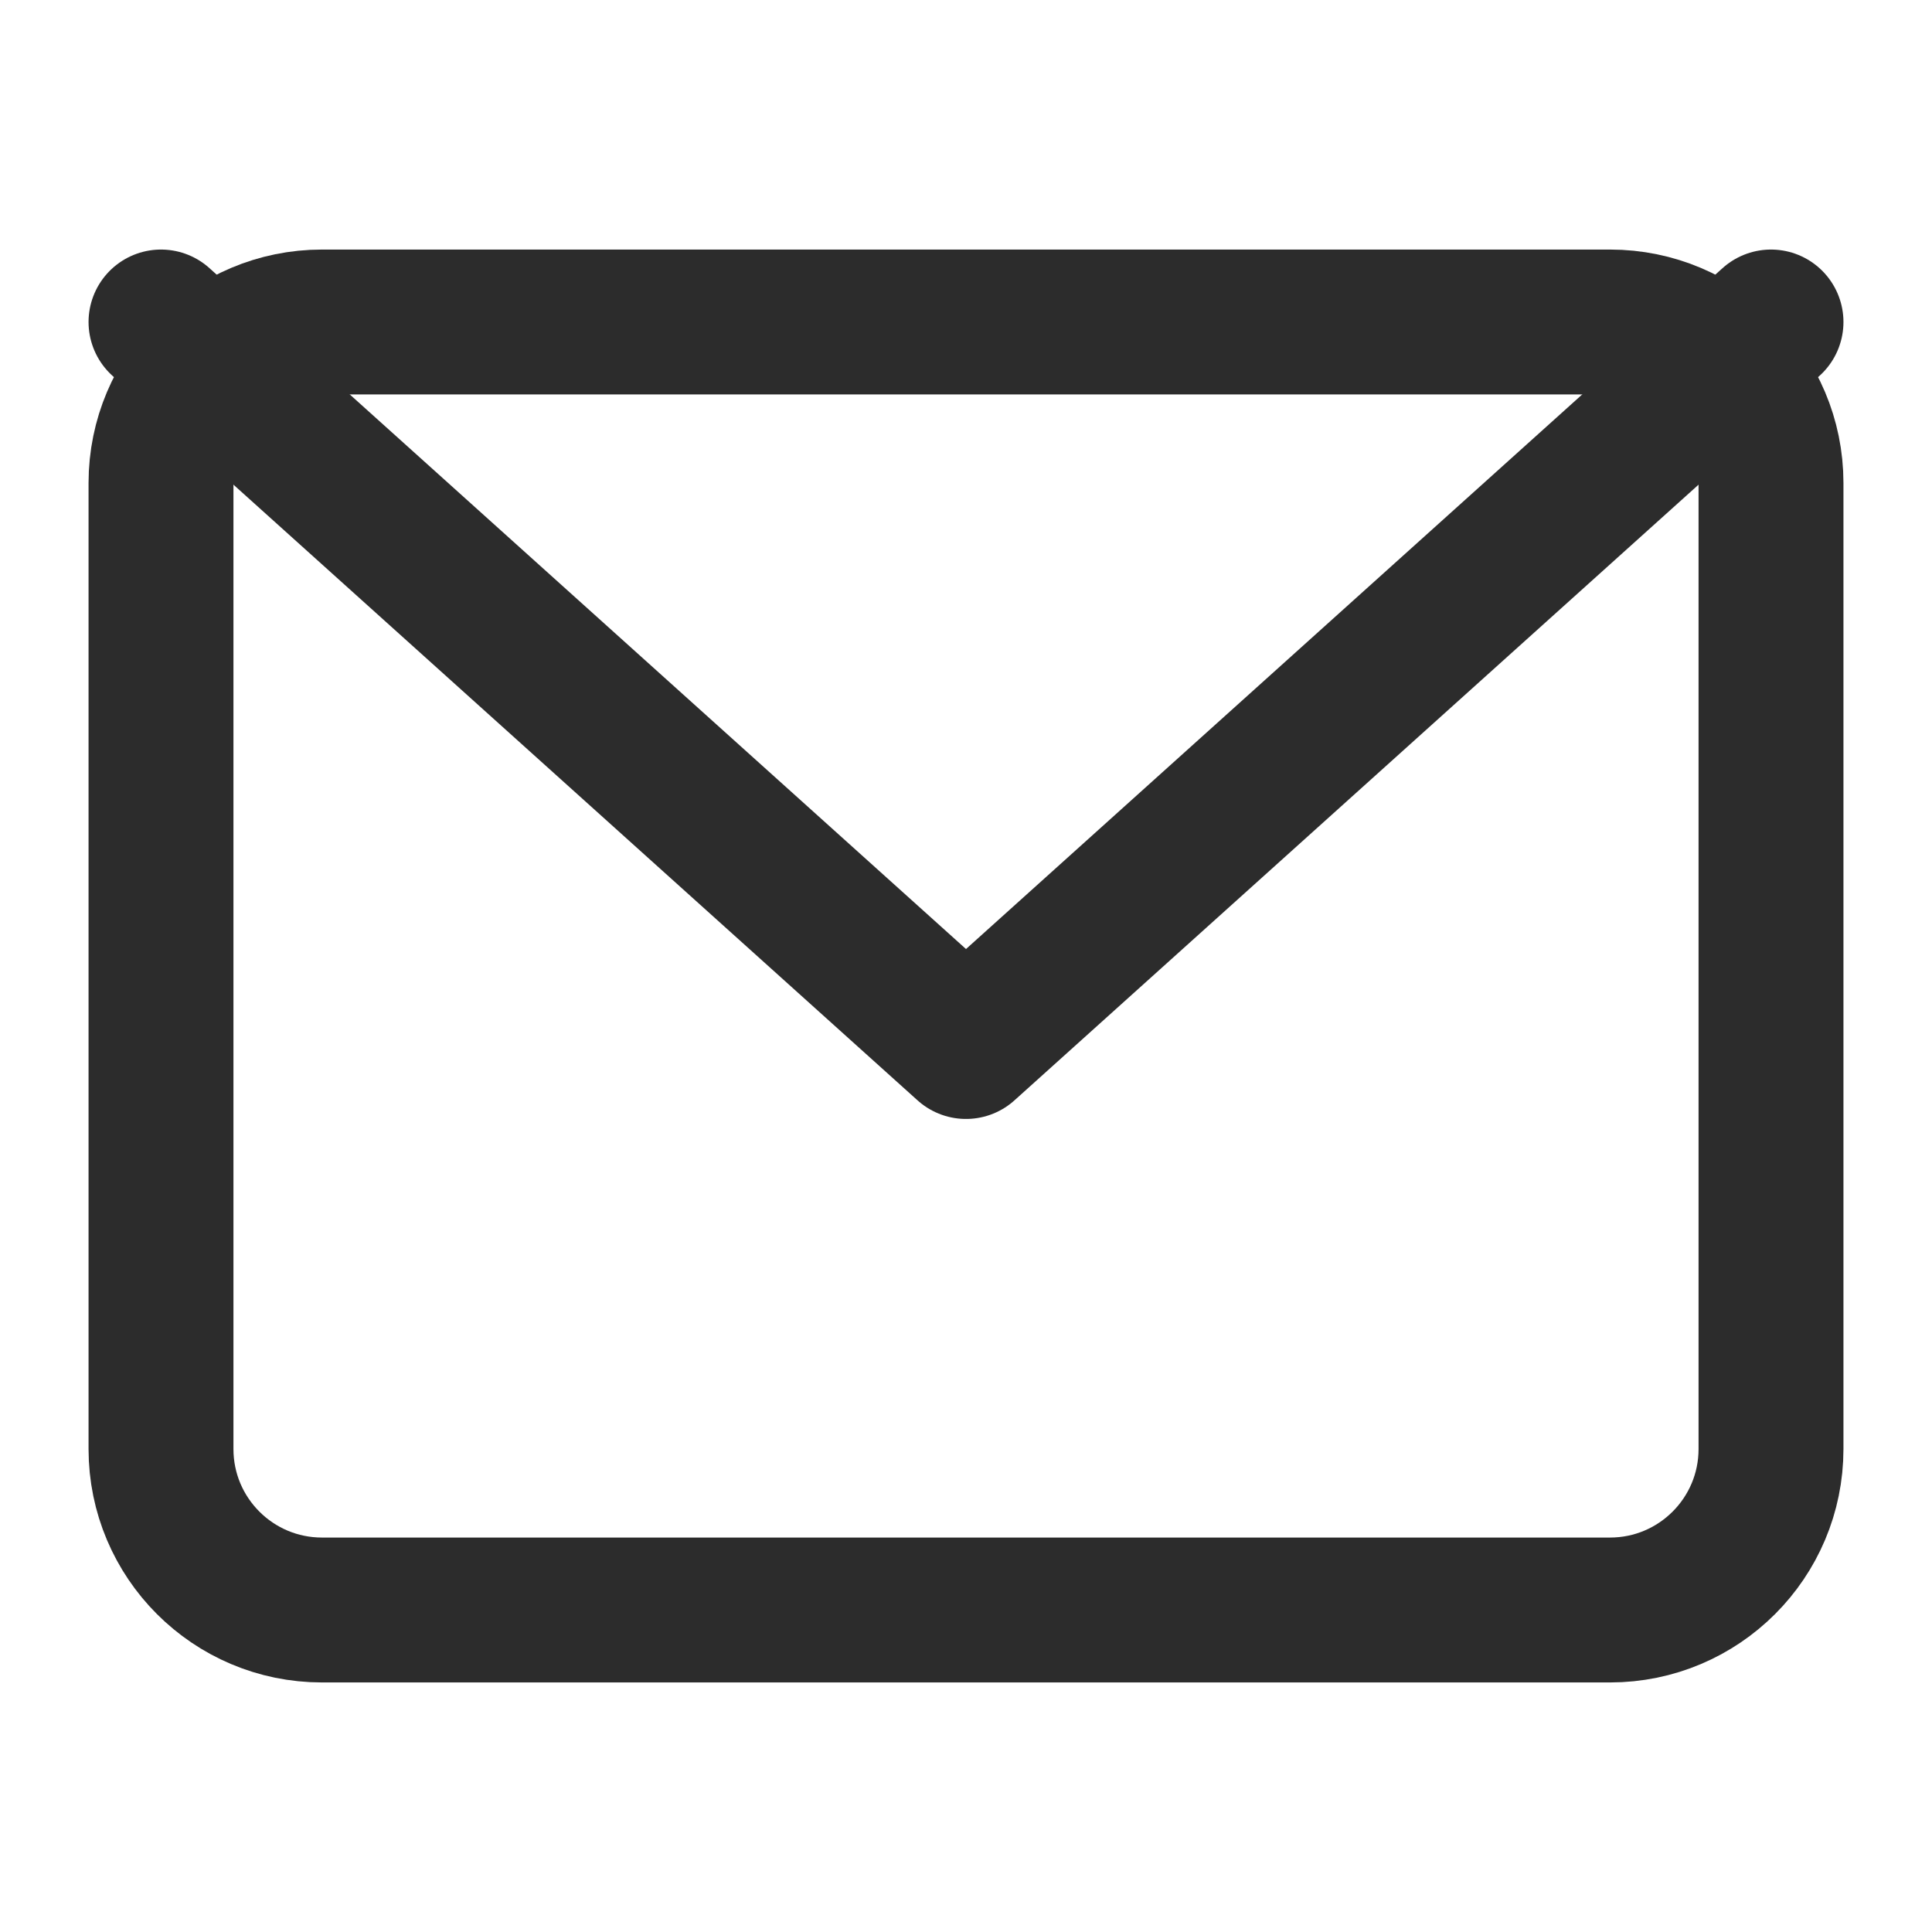
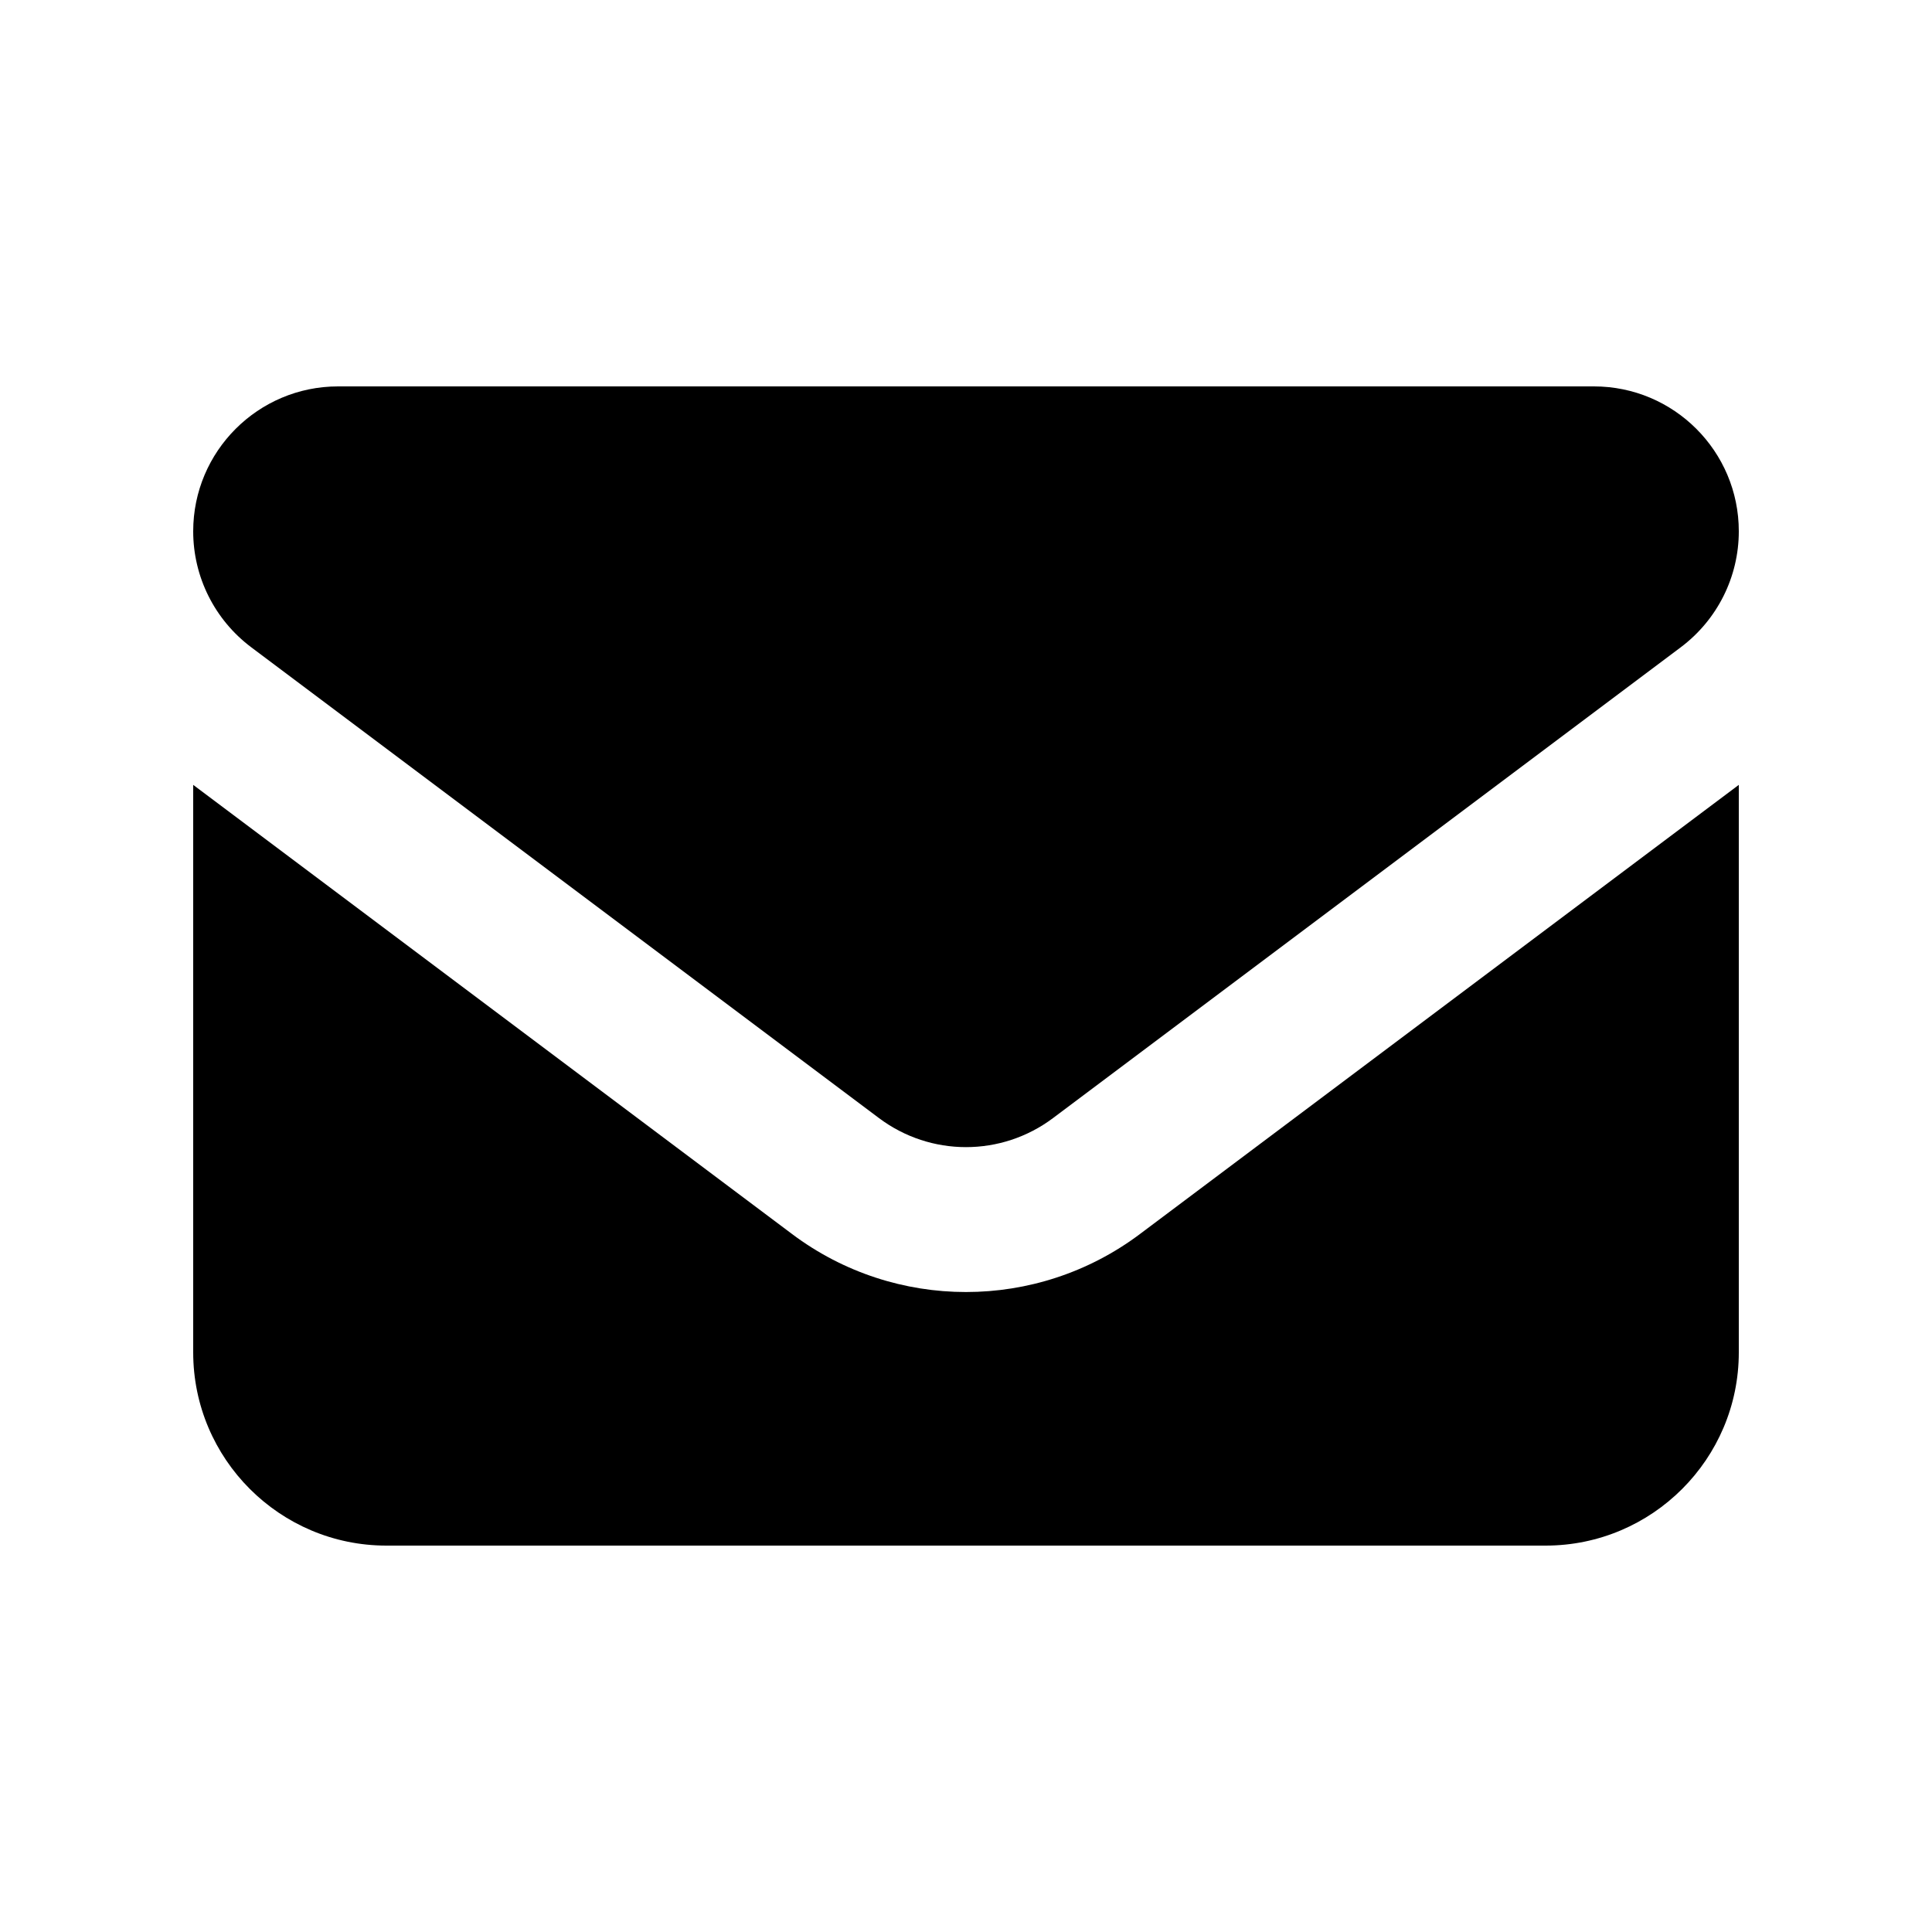
- <svg xmlns="http://www.w3.org/2000/svg" viewBox="0 0 24 24" fill="none" stroke="#2c2c2c" stroke-width="1.8" stroke-linecap="round" stroke-linejoin="round" width="24" height="24" aria-hidden="true">
-   <rect x="2" y="4" width="20" height="16" rx="2" />
-   <polyline points="2,4 12,13 22,4" />
+ <svg xmlns="http://www.w3.org/2000/svg" viewBox="0 0 640 640">
+   <path d="M112 128C85.5 128 64 149.5 64 176C64 191.1 71.1 205.3 83.2 214.4L291.2 370.4C308.3 383.2 331.7 383.2 348.8 370.4L556.8 214.4C568.9 205.3 576 191.1 576 176C576 149.5 554.5 128 528 128L112 128zM64 260L64 448C64 483.3 92.7 512 128 512L512 512C547.3 512 576 483.3 576 448L576 260L377.6 408.8C343.5 434.4 296.5 434.4 262.4 408.8L64 260z" />
</svg>
